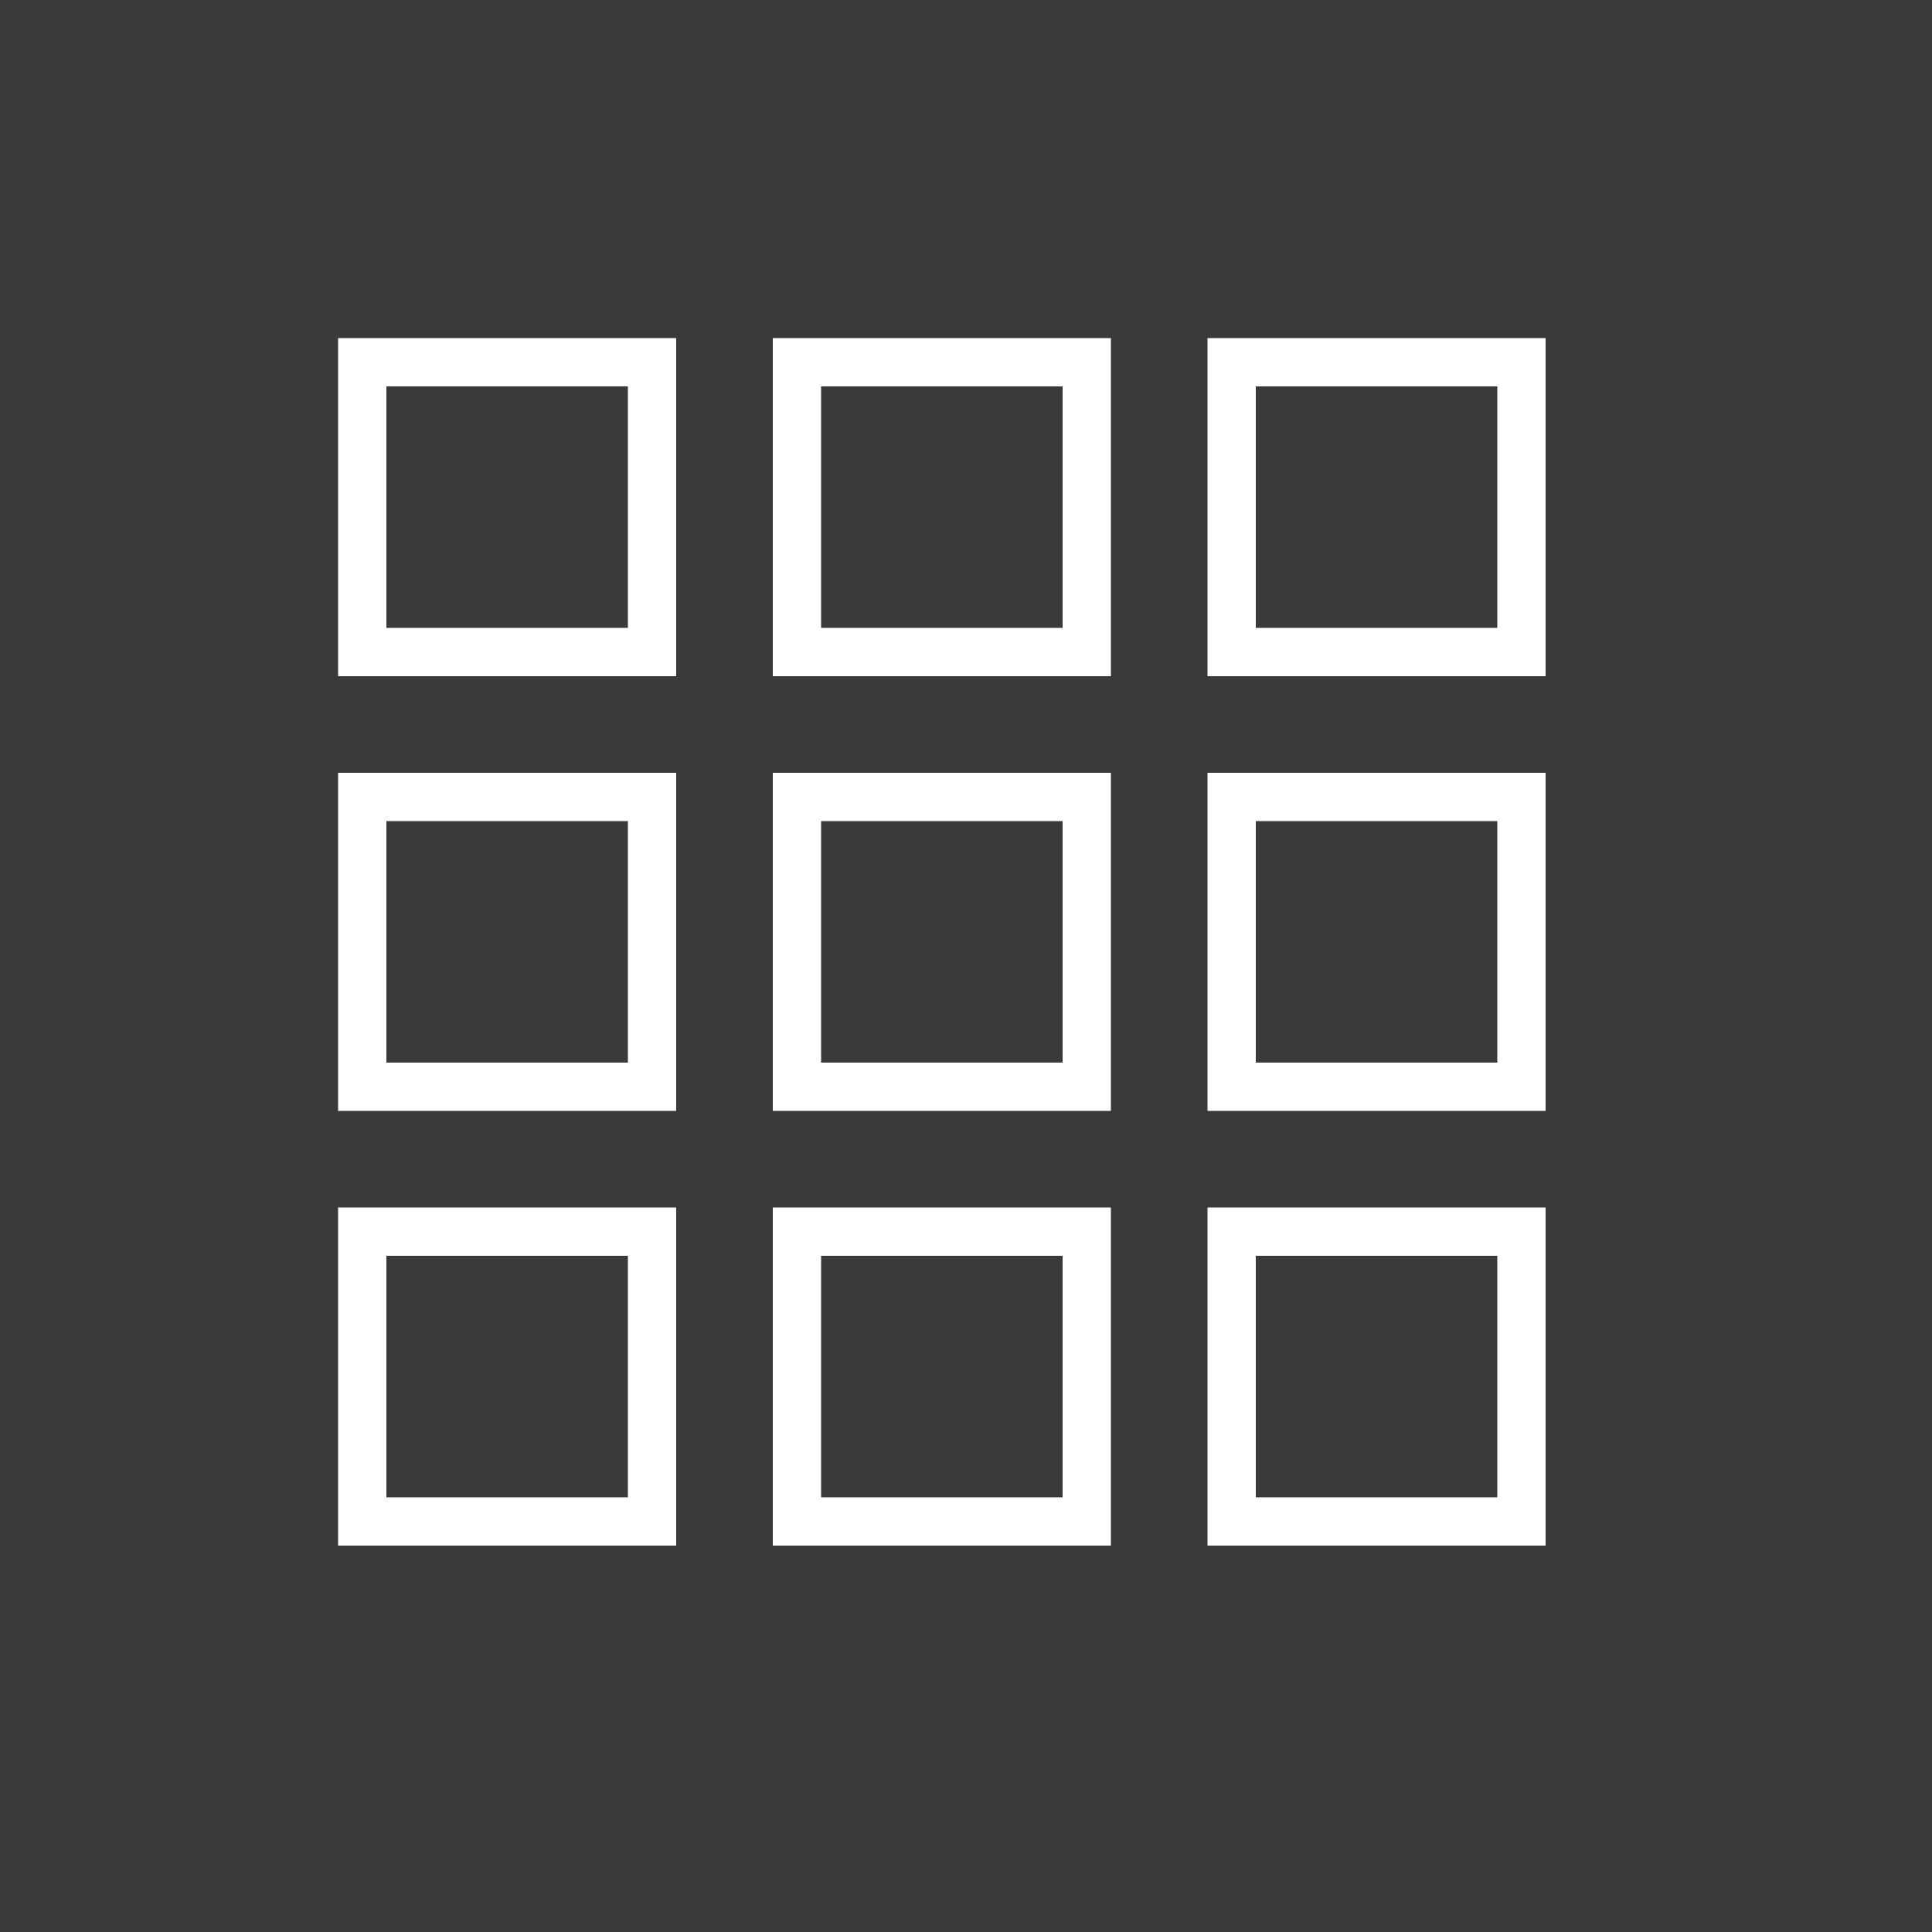
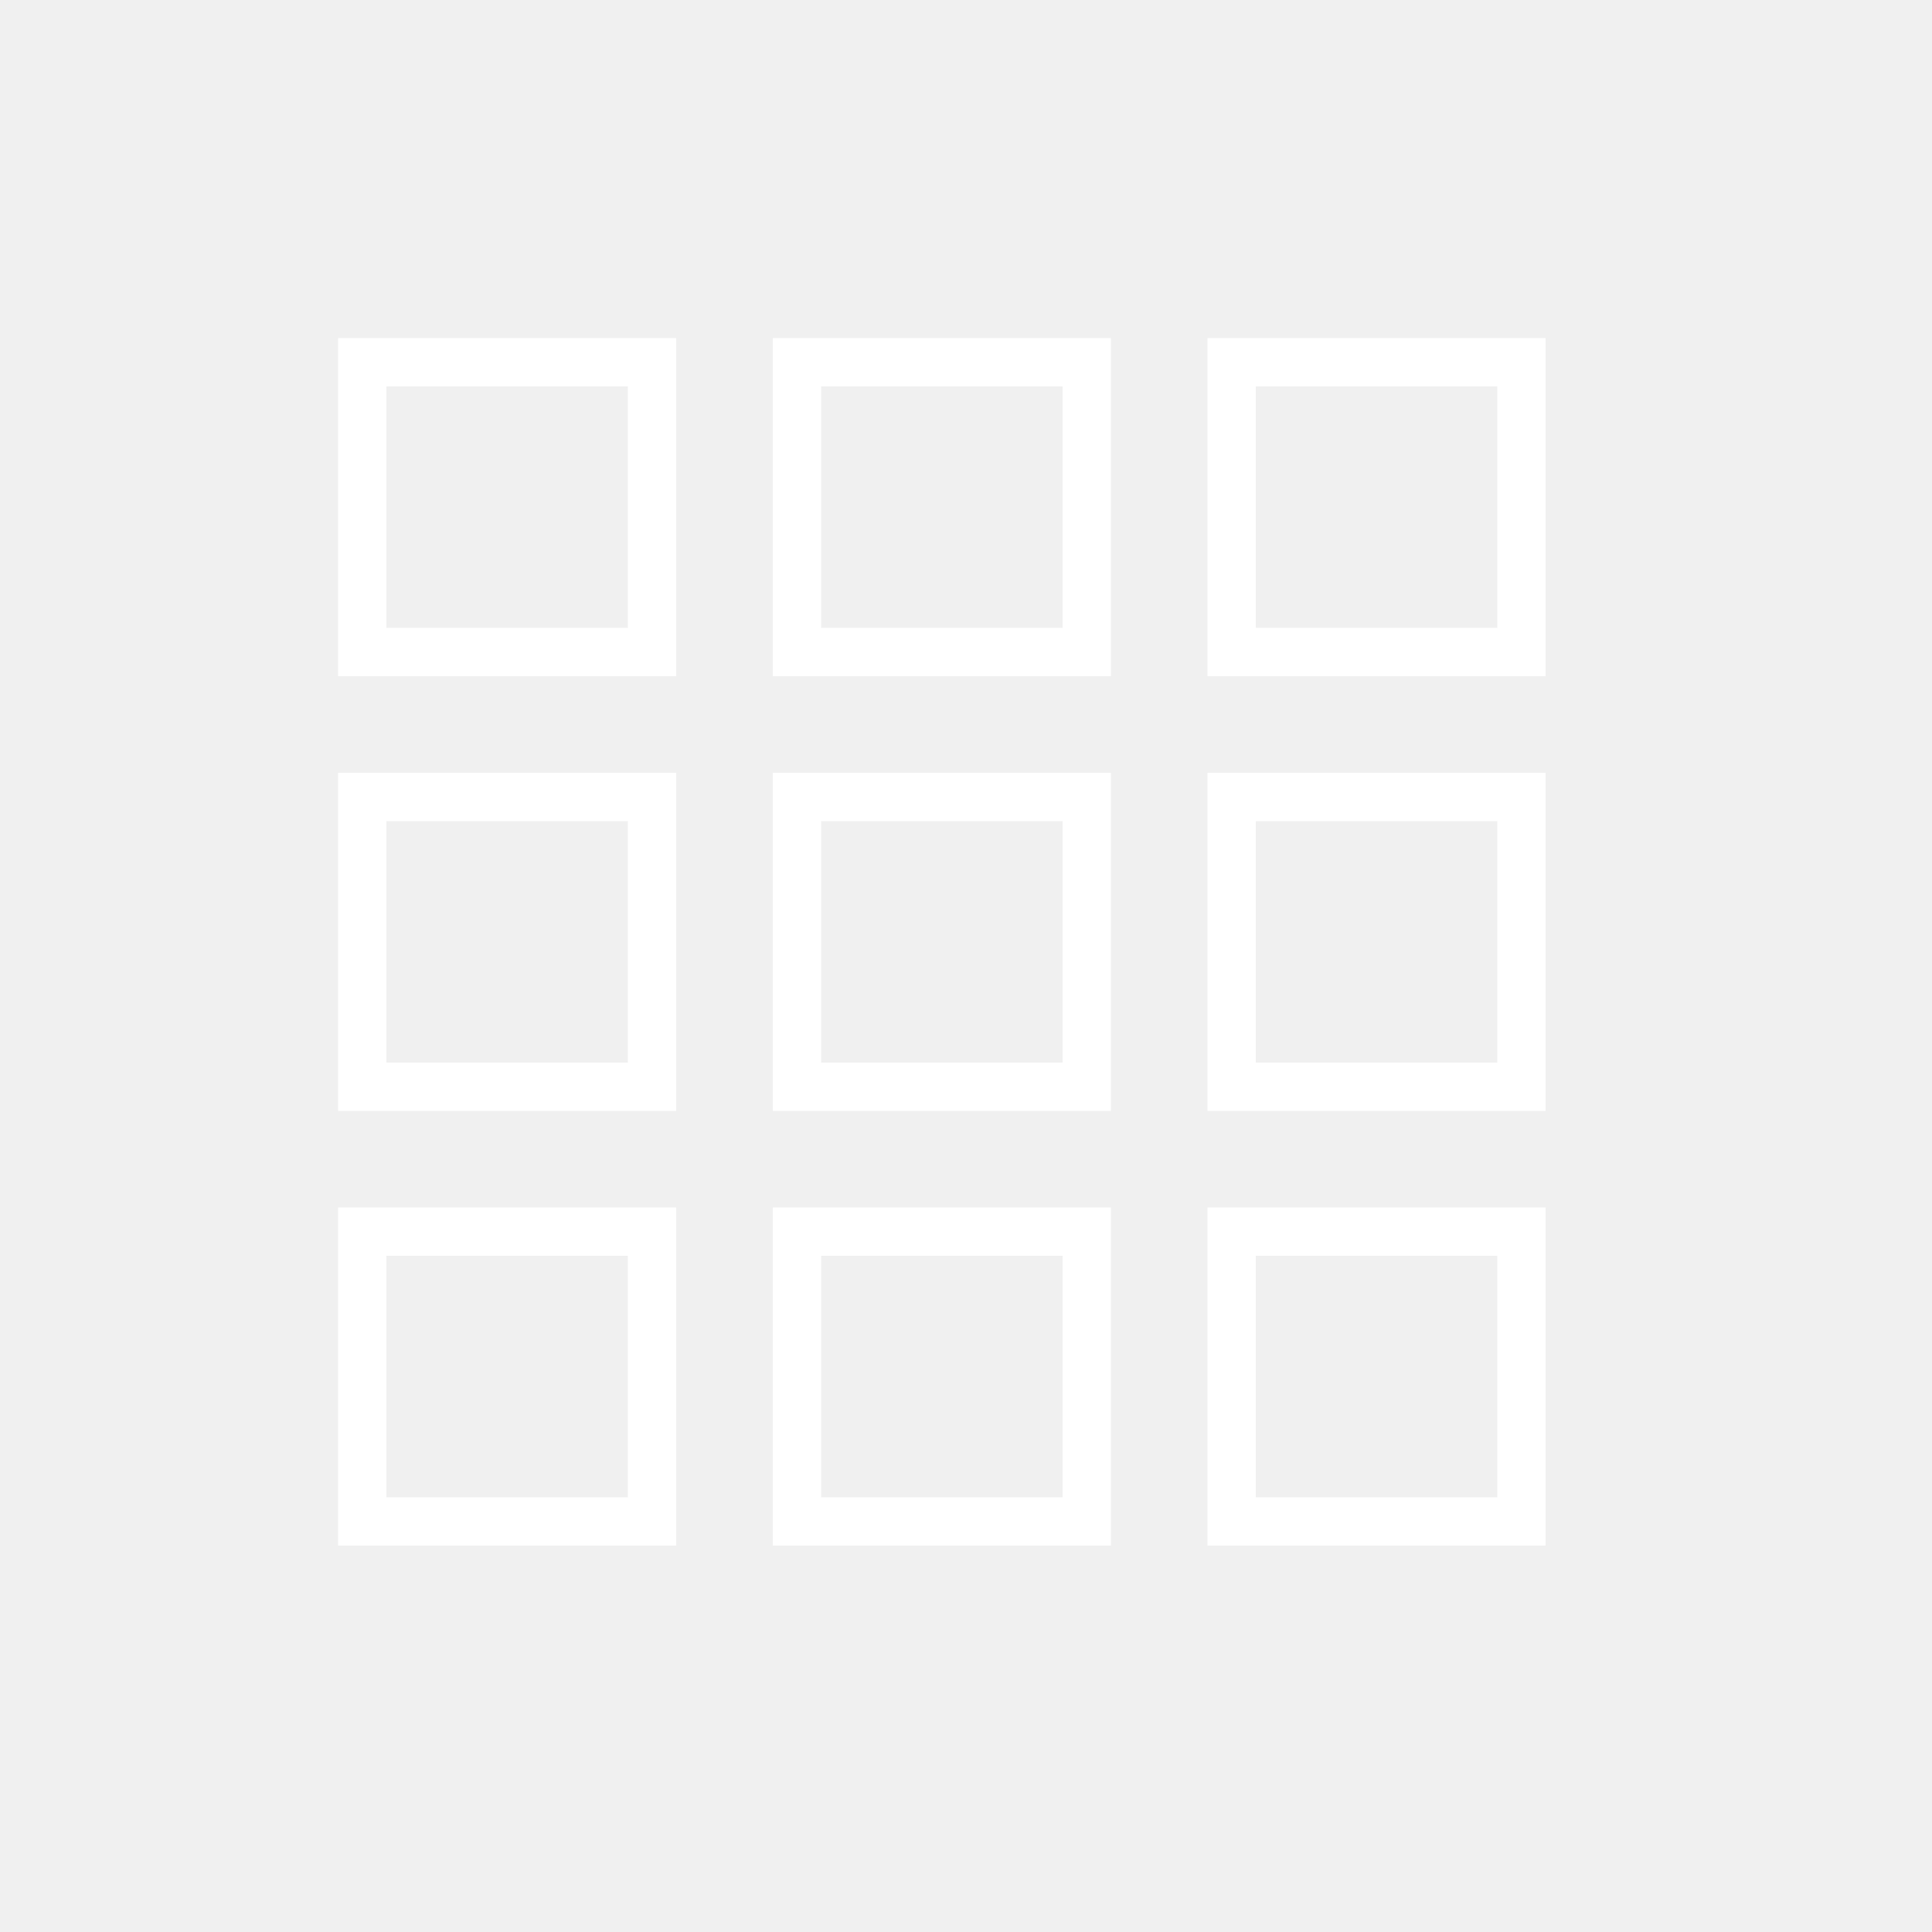
<svg xmlns="http://www.w3.org/2000/svg" width="40" height="40" viewBox="0 0 40 40" fill="none">
-   <rect width="40" height="40" fill="#3A3A3A" />
+   <rect width="40" height="40" />
  <rect x="25.5" y="25.5" width="6" height="6" stroke="white" />
  <rect x="25.5" y="16.5" width="6" height="6" stroke="white" />
  <rect x="25.5" y="7.5" width="6" height="6" stroke="white" />
  <rect x="16.5" y="25.5" width="6" height="6" stroke="white" />
  <rect x="16.5" y="16.5" width="6" height="6" stroke="white" />
  <rect x="16.5" y="7.5" width="6" height="6" stroke="white" />
  <rect x="7.5" y="25.5" width="6" height="6" stroke="white" />
  <rect x="7.5" y="16.5" width="6" height="6" stroke="white" />
  <rect x="7.5" y="7.5" width="6" height="6" stroke="white" />
</svg>
